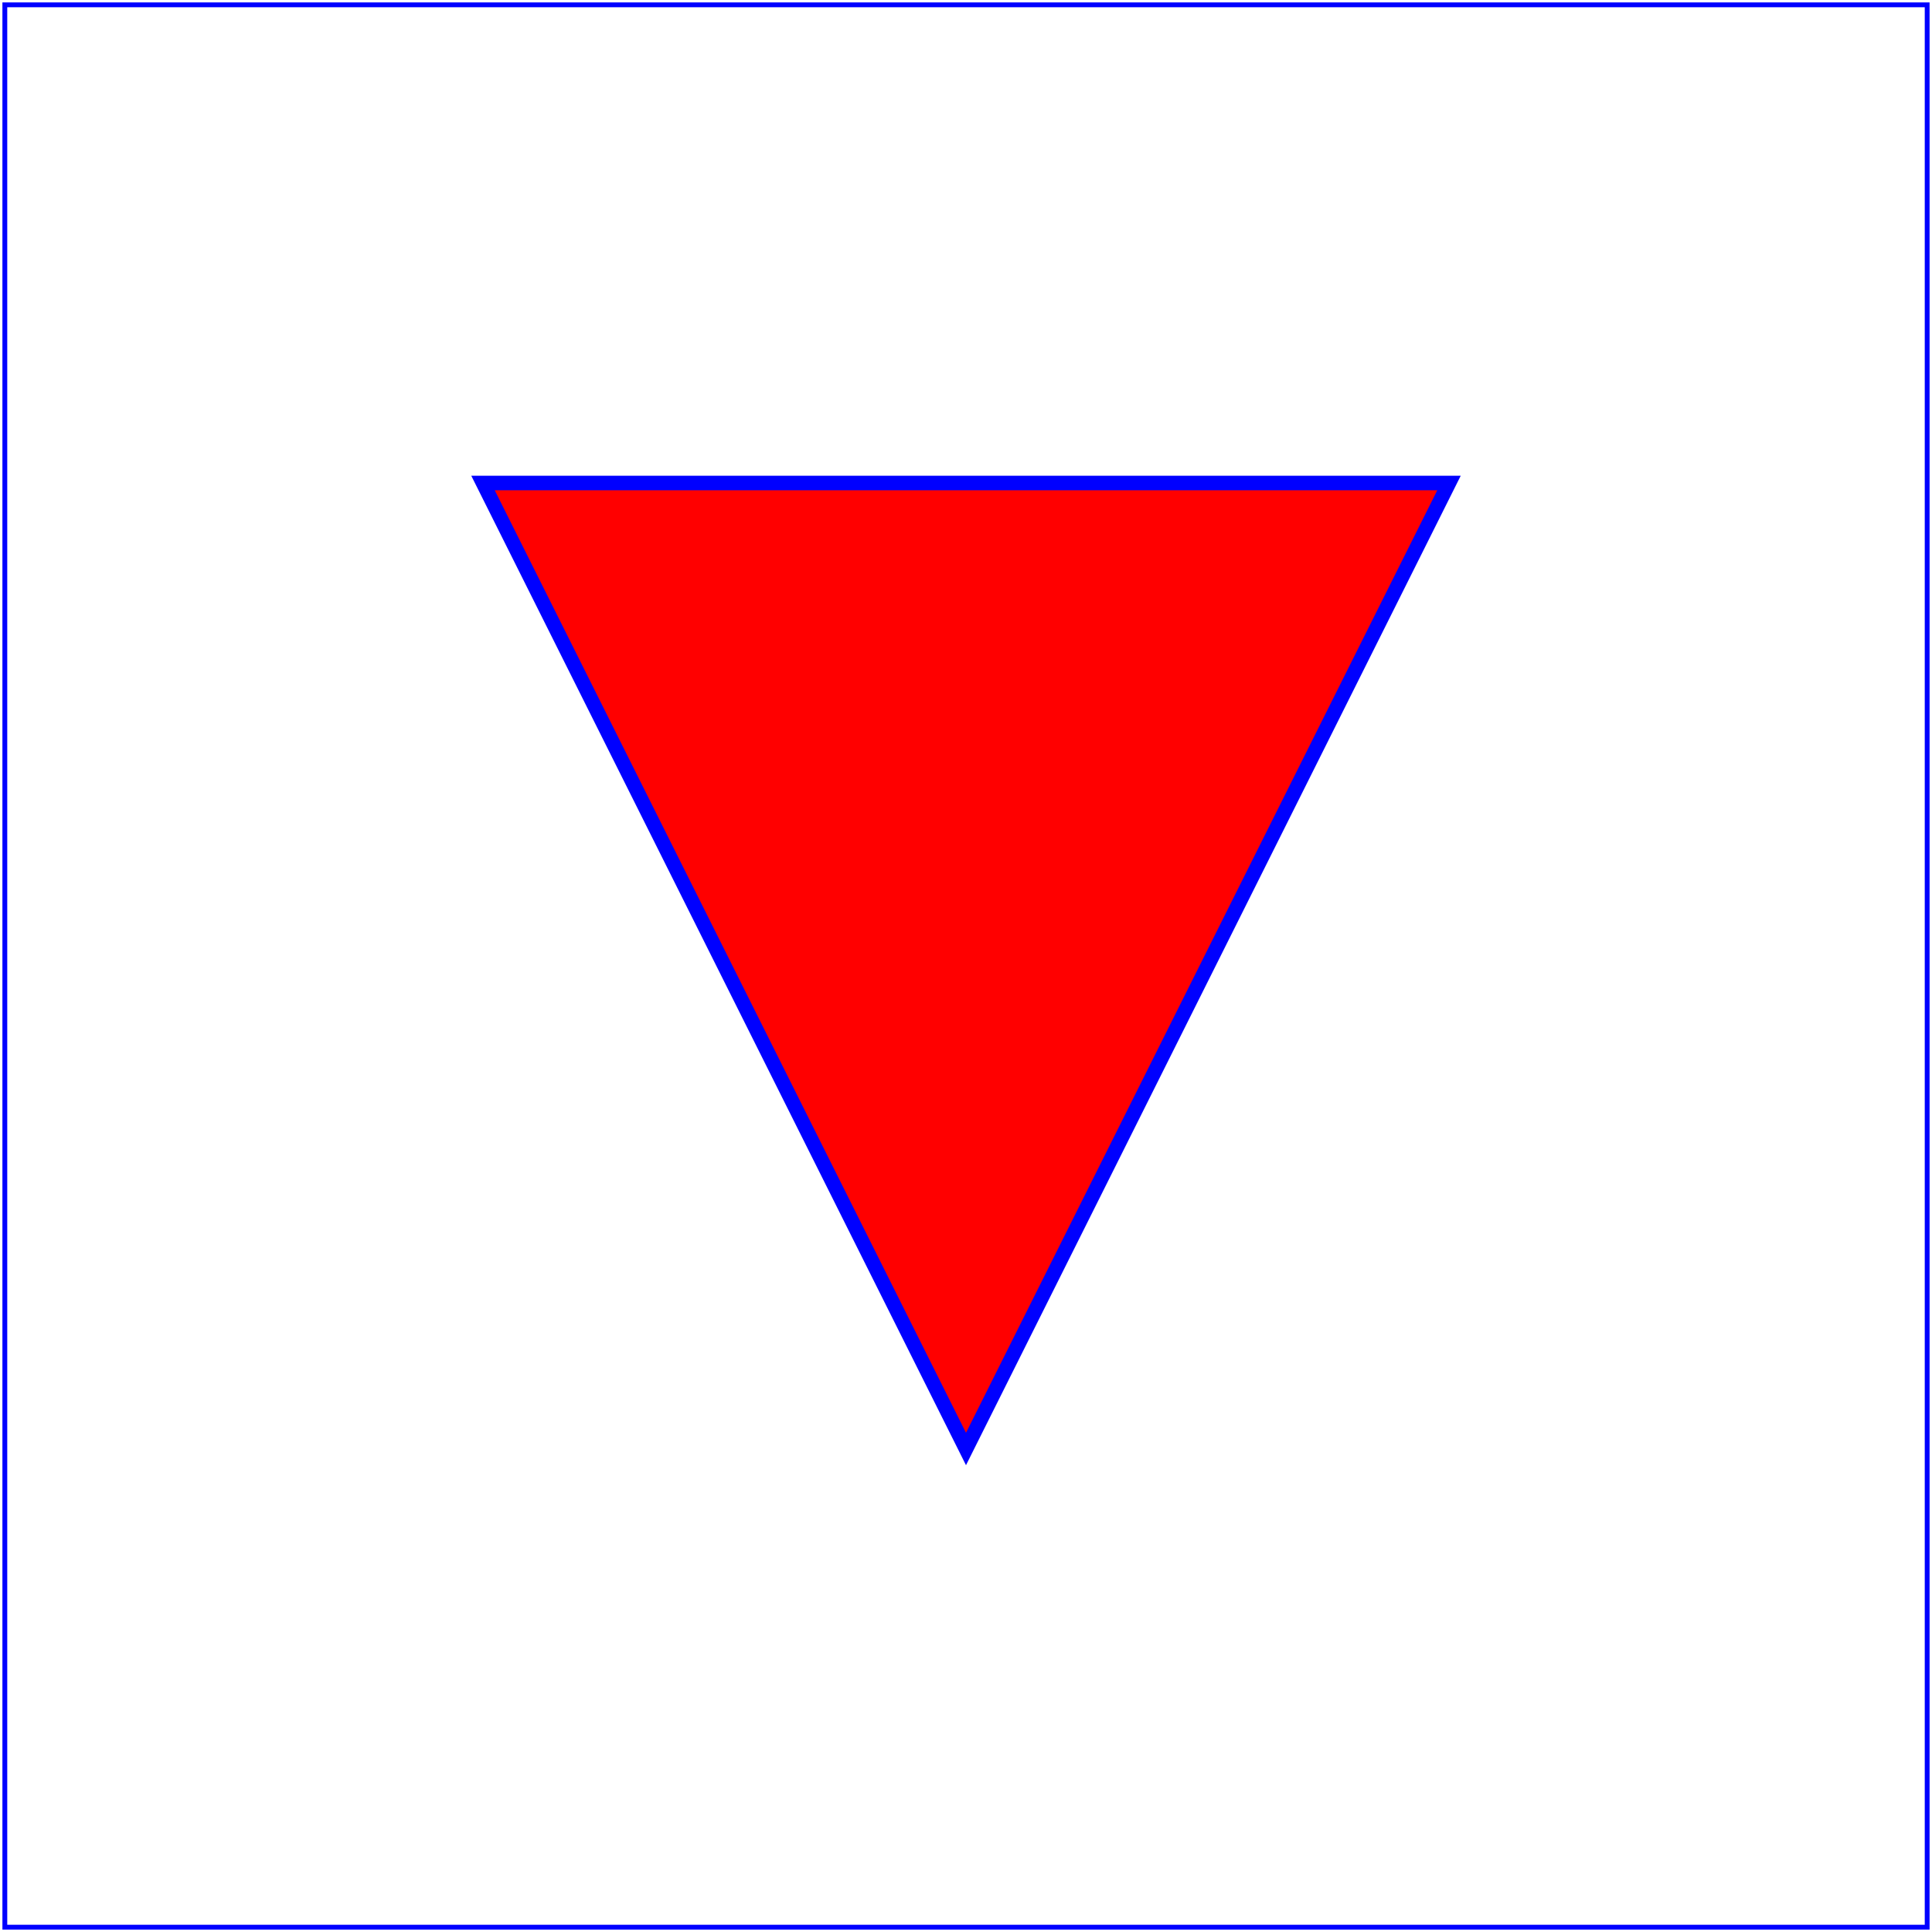
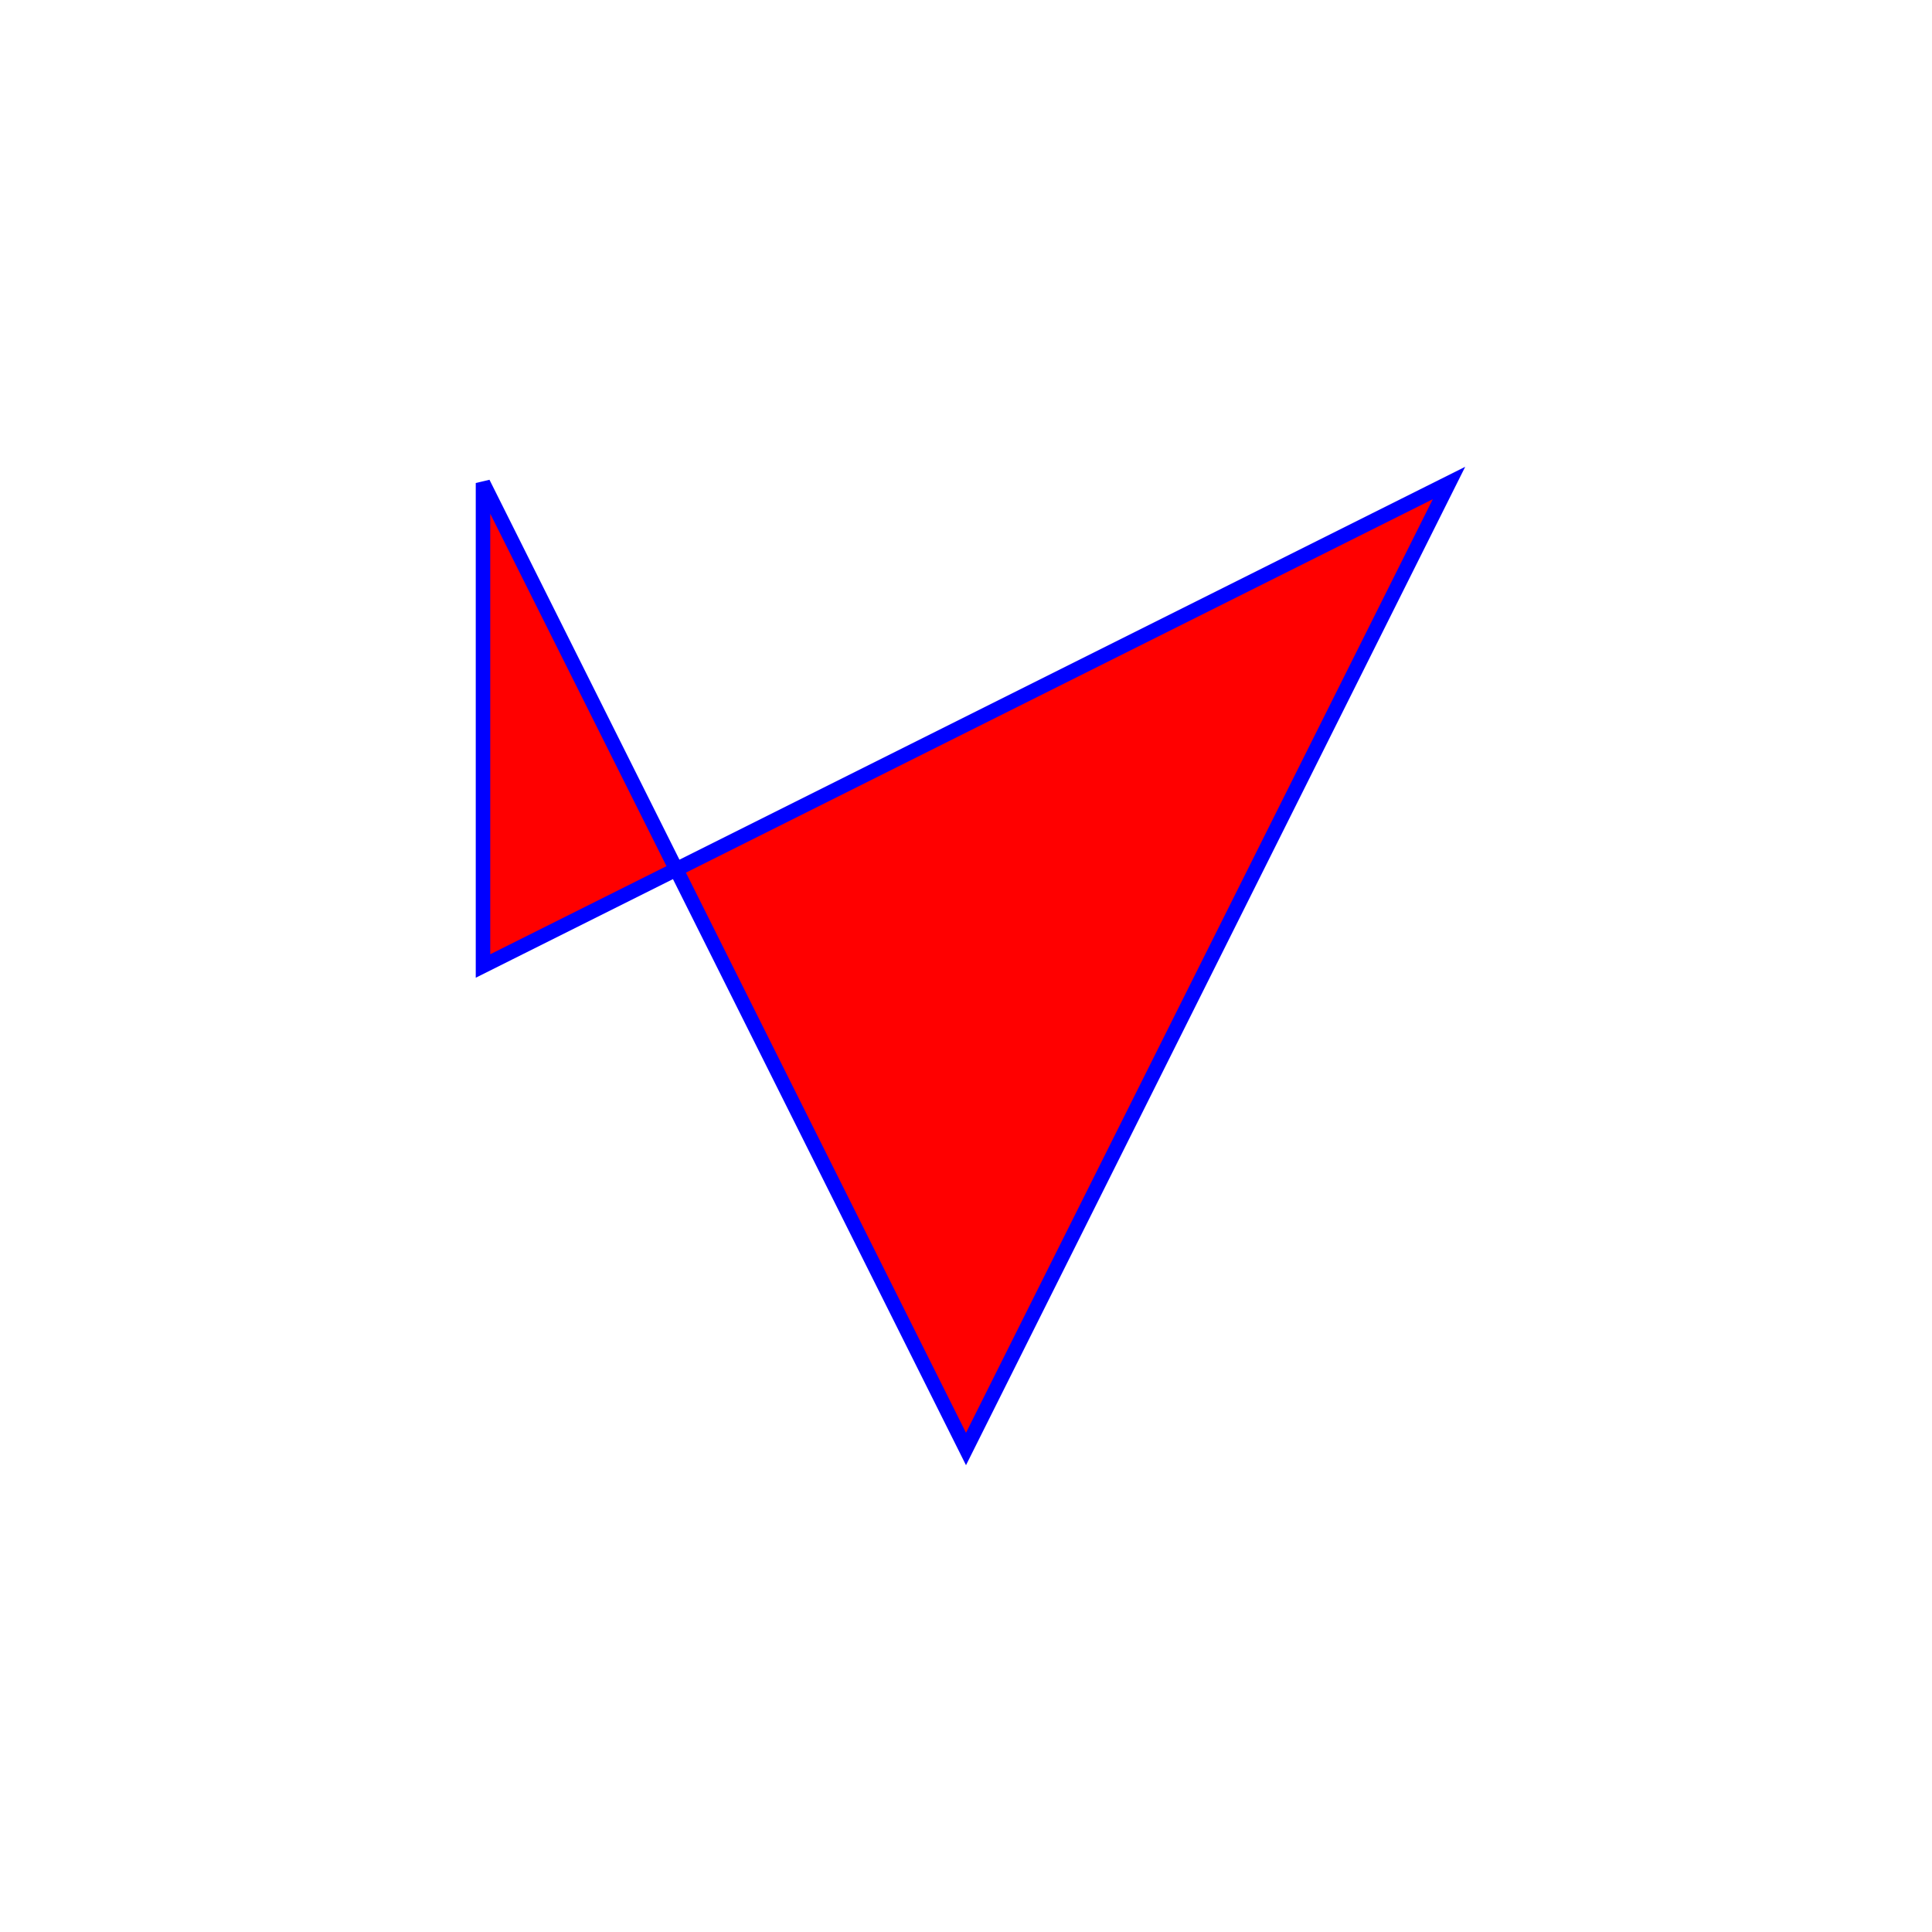
<svg xmlns="http://www.w3.org/2000/svg" width="4cm" height="4cm" viewBox="0 0 400 400" version="1.1">
-   <rect x="1" y="1" width="398" height="398" fill="none" stroke="blue" />
-   <path d="M 100 100 L 300 100 L 200 300 z" fill="red" stroke="blue" stroke-width="3" />
+   <path d="M 100 100 100 200 L 300 100 L 200 300 z" fill="red" stroke="blue" stroke-width="3" />
</svg>
